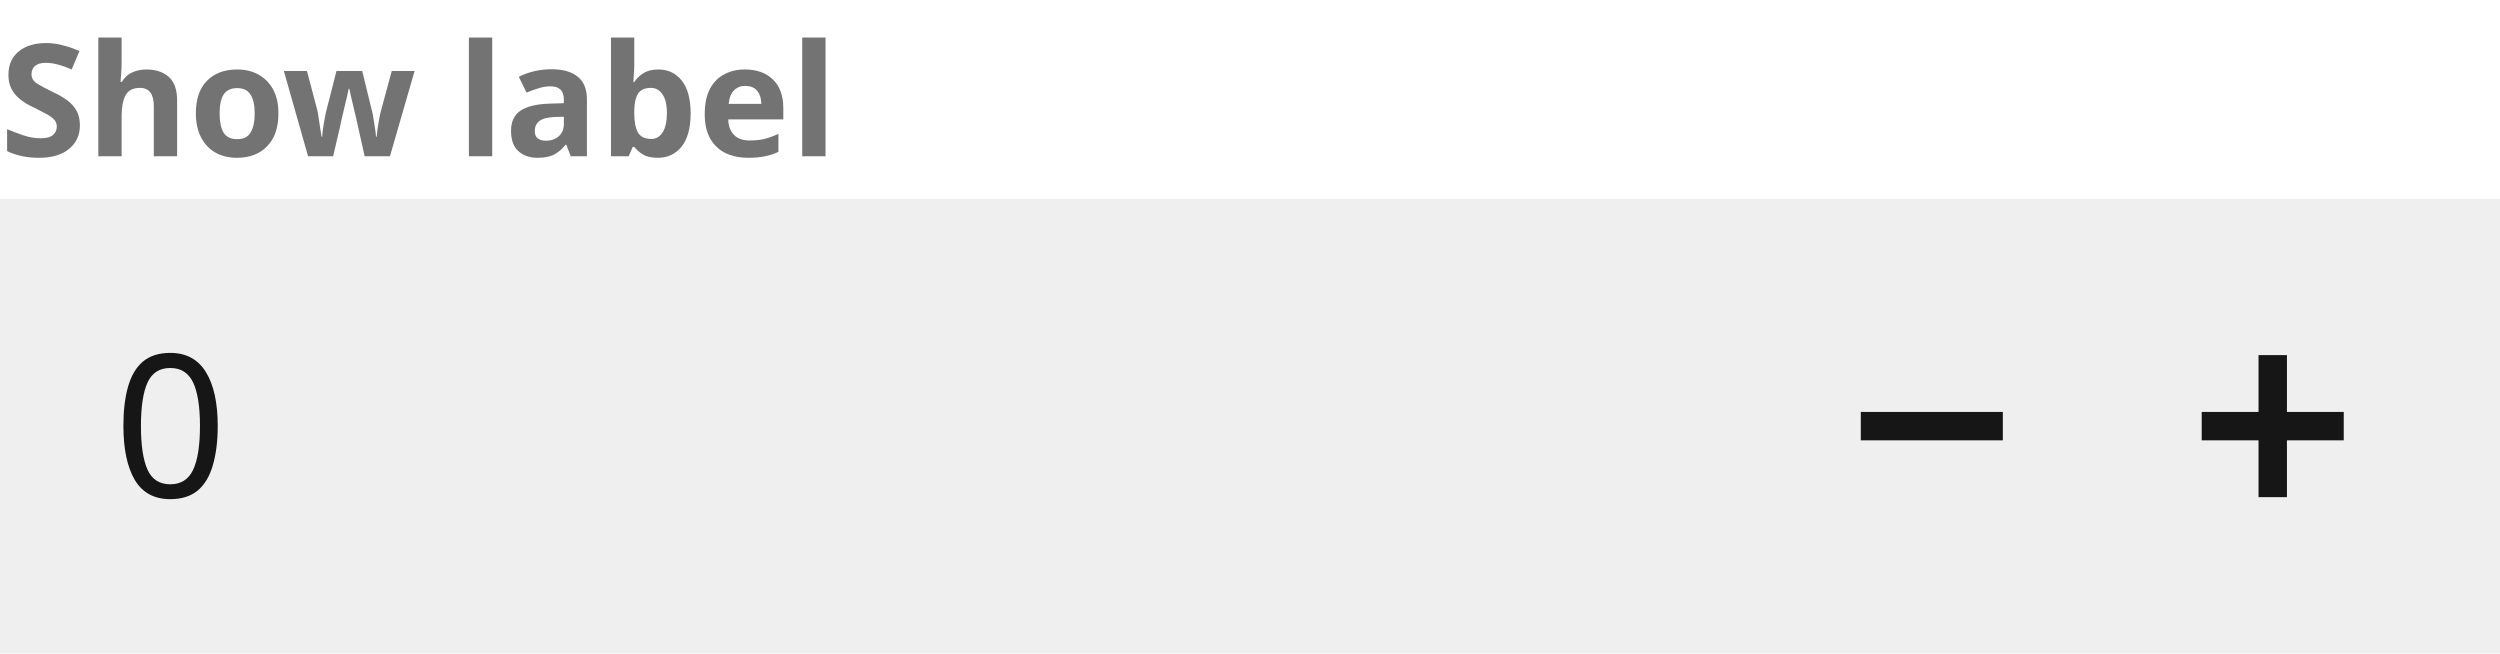
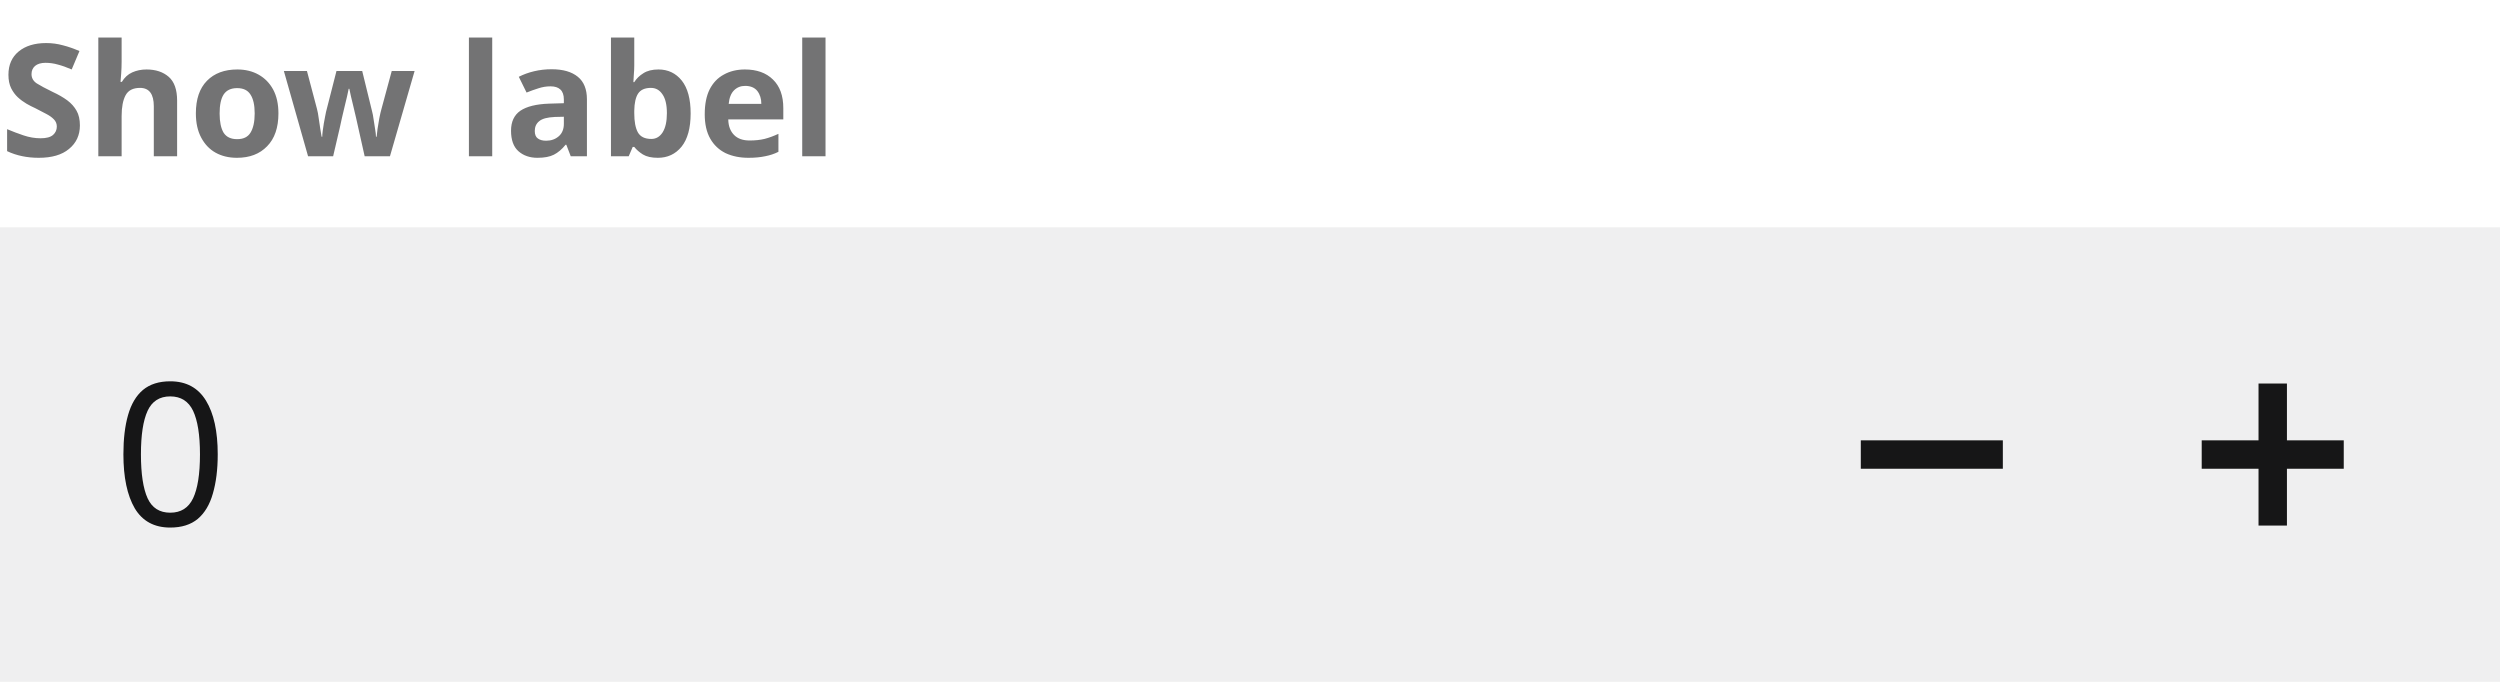
- <svg xmlns="http://www.w3.org/2000/svg" id="Inputs_Numeric_Underline_32" width="176" height="46" viewBox="0 0 176 46">
+ <svg xmlns="http://www.w3.org/2000/svg" id="Inputs_Numeric_Block_32" width="176" height="48" viewBox="0 0 176 48">
  <defs>
    <clipPath id="clip-path">
      <rect y="1" width="90.631" height="17" fill="none" />
    </clipPath>
    <clipPath id="clip-path-2">
      <rect y="1" width="81" height="14" fill="none" />
    </clipPath>
  </defs>
-   <g id="Background_Group" data-name="Background Group" transform="translate(0 14)">
+   <g id="Background_Group" data-name="Background Group" transform="translate(0 16)">
    <rect id="Fill" width="176" height="32" fill="#161617" opacity="0.07" />
    <rect id="Stroke" width="176" height="32" fill="none" opacity="0.3" />
    <g id="Rollover" transform="translate(87 31)" fill="none" stroke="#00b888" stroke-width="1" opacity="0">
      <rect width="2" height="1" stroke="none" />
      <rect x="0.5" y="0.5" width="1" fill="none" />
    </g>
  </g>
-   <g id="Stacks_Group" data-name="Stacks Group" transform="translate(8 22.001)">
+   <g id="Stacks_Group" data-name="Stacks Group" transform="translate(8 24.001)">
    <g id="Scroll_Group_1" data-name="Scroll Group 1" transform="translate(0 -1.001)" clip-path="url(#clip-path)" style="isolation: isolate">
      <text id="_0" data-name="0" transform="translate(0 14)" fill="#161617" font-size="14" font-family="SourceSansPro-Regular, Source Sans Pro">
        <tspan x="0" y="0">0</tspan>
      </text>
    </g>
    <g id="Error" transform="translate(92 0.999)" opacity="0">
      <rect id="IconLocation" width="16" height="16" fill="#f1f1f2" opacity="0" />
      <path id="Error-2" data-name="Error" d="M6.127,12.518h3.8V15h-3.8ZM6.062,1l.433,9.966H9.56L9.993,1Z" transform="translate(-0.484)" fill="#c4000c" />
    </g>
  </g>
-   <rect id="Text_Focus" data-name="Text Focus" width="1" height="18" transform="translate(16 22)" opacity="0" />
+   <rect id="Text_Focus" data-name="Text Focus" width="1" height="18" transform="translate(16 24)" opacity="0" />
  <g id="Label_L" data-name="Label L" transform="translate(0 -1)" clip-path="url(#clip-path-2)" style="isolation: isolate">
    <text id="Show_label" data-name="Show label" transform="translate(0 12)" fill="#161617" font-size="11" font-family="SourceSansPro-Semibold, Source Sans Pro" font-weight="600" opacity="0.6">
      <tspan x="0" y="0">Show label</tspan>
    </text>
  </g>
-   <g id="IconButton_Ghost_24" transform="translate(148 18)">
+   <g id="IconButton_Ghost_24" transform="translate(148 20)">
    <g id="Background" transform="translate(-323.853 -324)">
      <rect id="Background-2" data-name="Background" width="24" height="24" transform="translate(323.853 324)" fill="#161617" opacity="0" />
      <rect id="Mousedown" width="24" height="24" transform="translate(323.853 324)" fill="none" opacity="0" />
-       <g id="Rollover-2" data-name="Rollover" transform="translate(323.853 324)" fill="none" stroke="#00b888" stroke-width="1" opacity="0">
+       <g id="Rollover-2" data-name="Rollover" transform="translate(323.853 324)" fill="none" stroke="#009b65" stroke-width="1" opacity="0">
        <rect width="24" height="24" stroke="none" />
        <rect x="0.5" y="0.5" width="23" height="23" fill="none" />
      </g>
    </g>
    <g id="Icon" transform="translate(-4 -3)">
      <rect id="IconAlignment" width="16" height="16" transform="translate(8 7)" fill="#649fff" opacity="0" />
      <path id="Increase_Icon" data-name="Increase Icon" d="M1160,617v-4h-4v-2h4v-4h2v4h4v2h-4v4Z" transform="translate(-1145 -597)" fill="#161617" />
    </g>
  </g>
-   <g id="IconButton_Ghost_24-2" data-name="IconButton_Ghost_24" transform="translate(124 18)">
+   <g id="IconButton_Ghost_24-2" data-name="IconButton_Ghost_24" transform="translate(124 20)">
    <g id="Background-3" data-name="Background" transform="translate(-323.853 -324)">
      <rect id="Background-4" data-name="Background" width="24" height="24" transform="translate(323.853 324)" fill="#161617" opacity="0" />
      <rect id="Mousedown-2" data-name="Mousedown" width="24" height="24" transform="translate(323.853 324)" fill="none" opacity="0" />
-       <g id="Rollover-3" data-name="Rollover" transform="translate(323.853 324)" fill="none" stroke="#00b888" stroke-width="1" opacity="0">
+       <g id="Rollover-3" data-name="Rollover" transform="translate(323.853 324)" fill="none" stroke="#009b65" stroke-width="1" opacity="0">
        <rect width="24" height="24" stroke="none" />
        <rect x="0.5" y="0.5" width="23" height="23" fill="none" />
      </g>
    </g>
    <g id="Icon-2" data-name="Icon" transform="translate(-4 -3)">
      <rect id="IconAlignment-2" data-name="IconAlignment" width="16" height="16" transform="translate(8 7)" fill="#649fff" opacity="0" />
      <rect id="Decreaase_icon" data-name="Decreaase icon" width="10" height="2" transform="translate(11 14)" fill="#161617" />
    </g>
  </g>
</svg>
